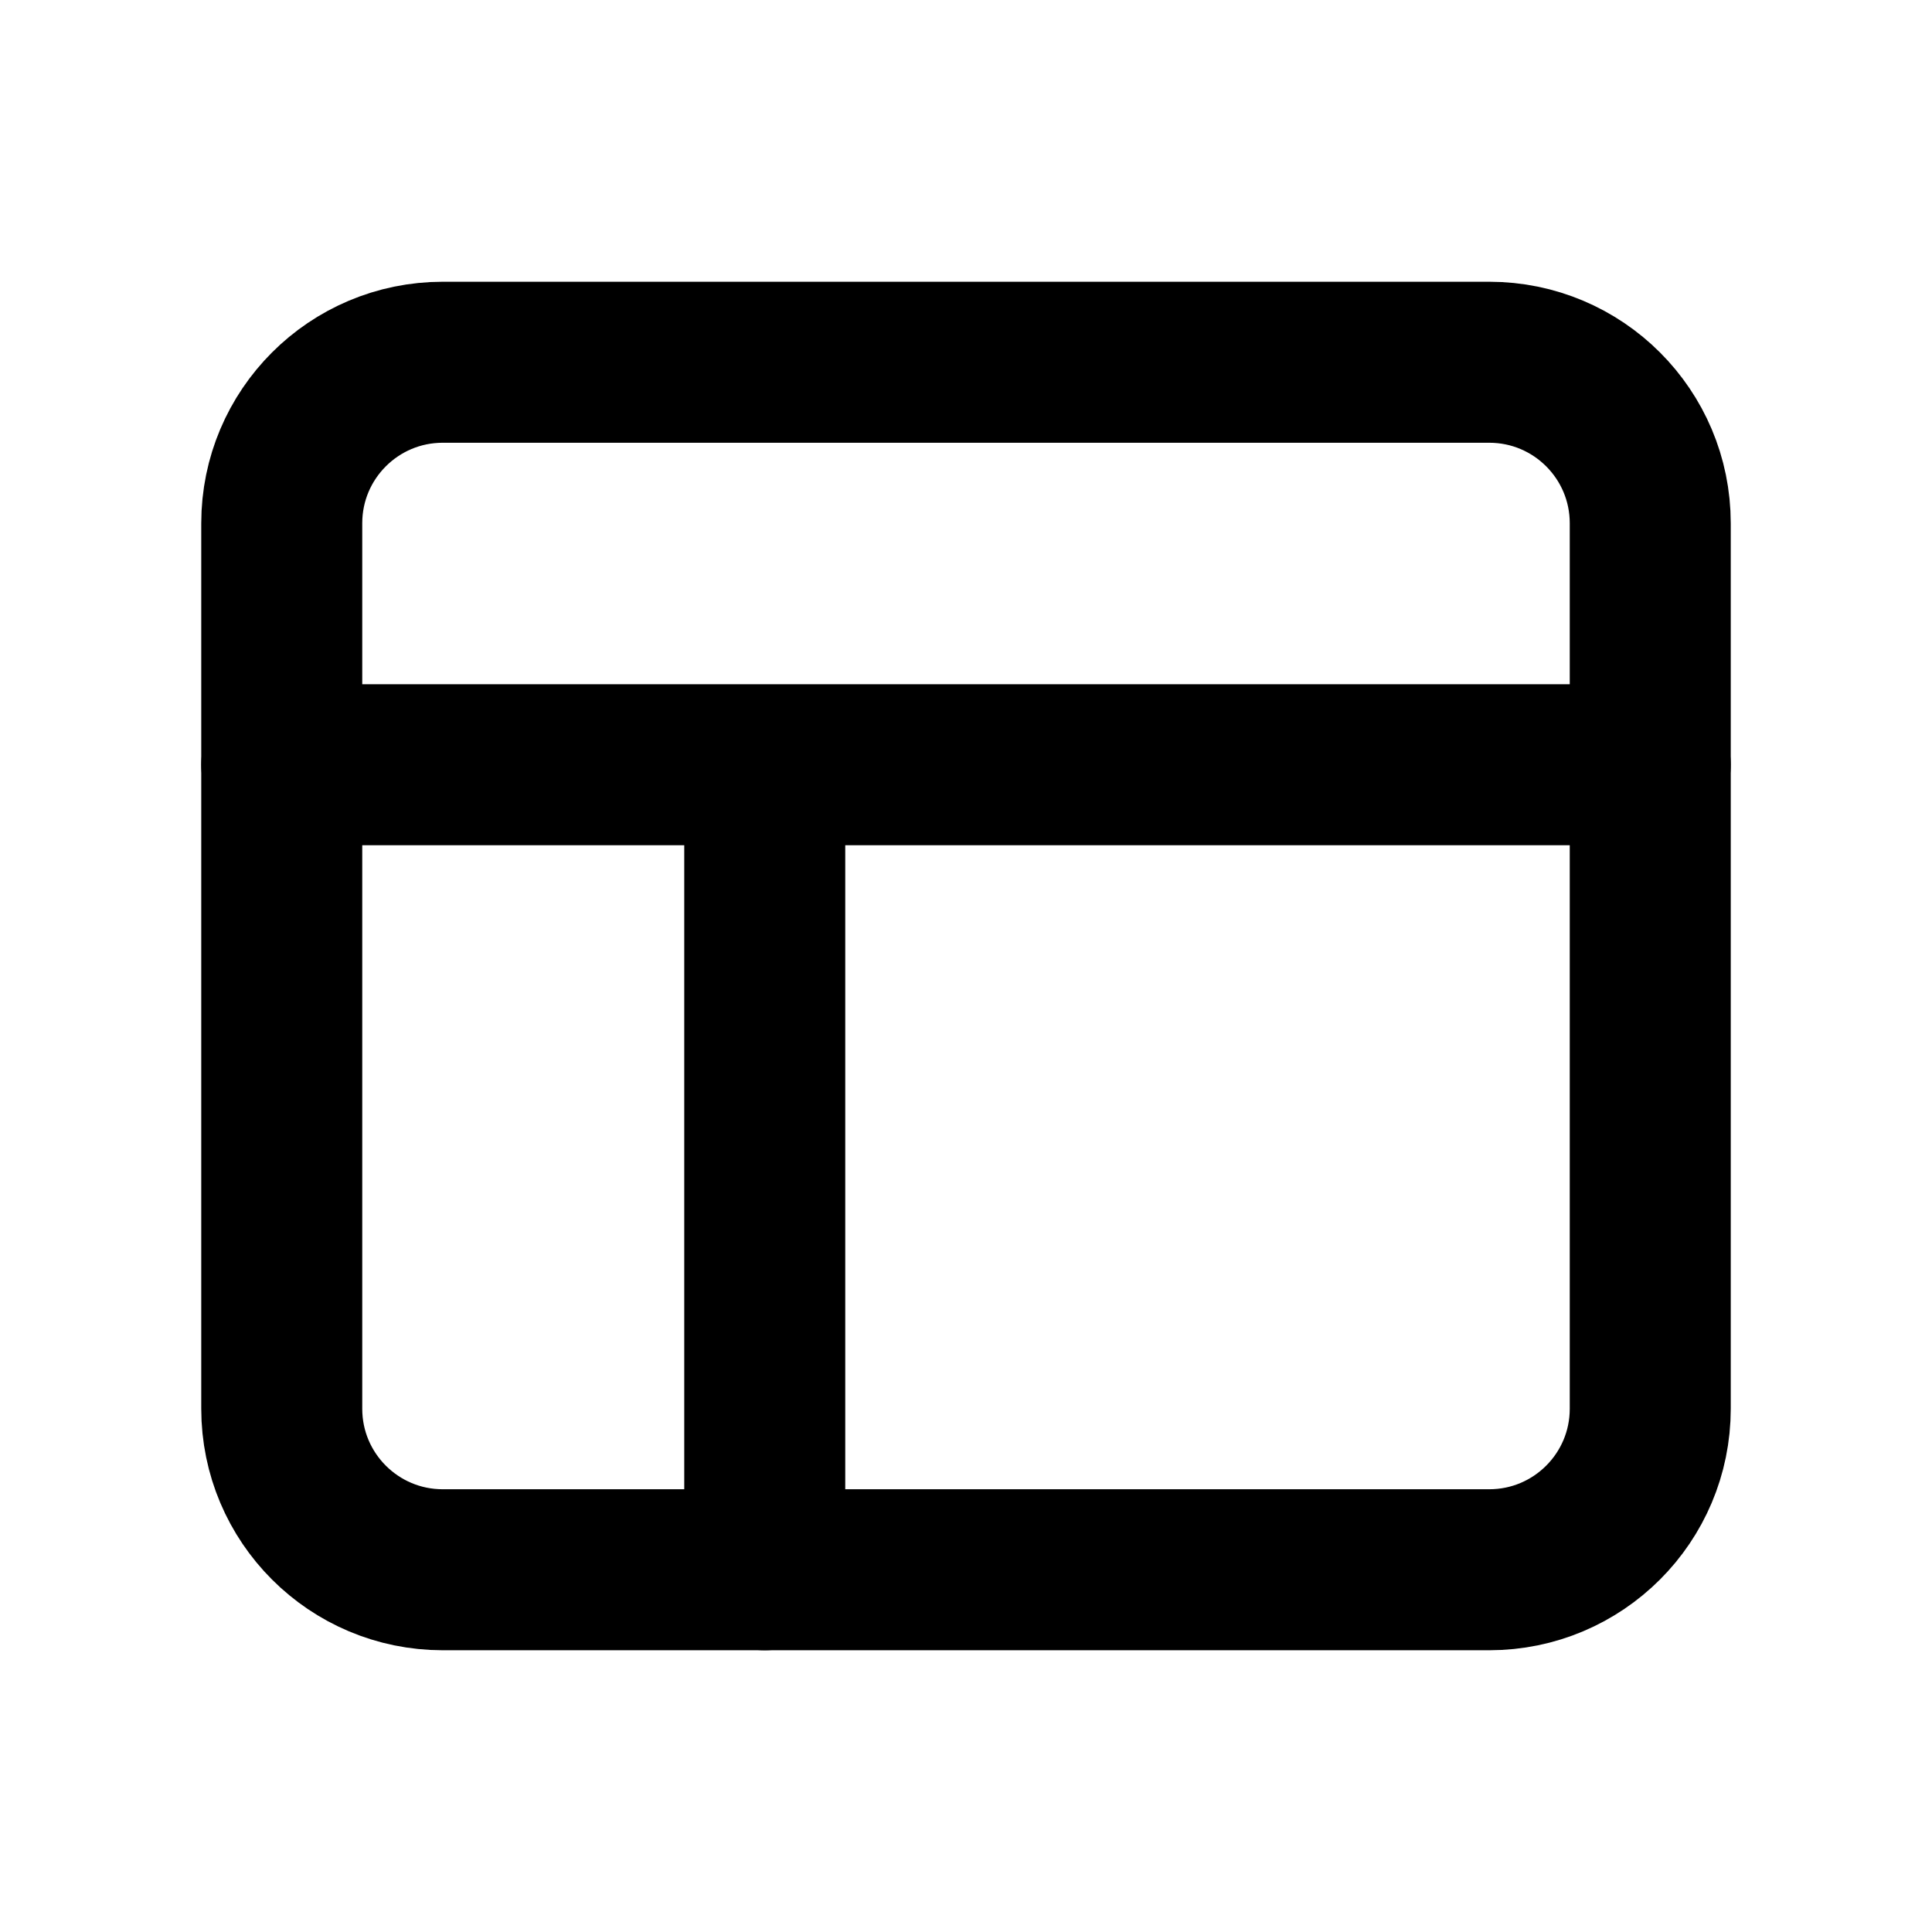
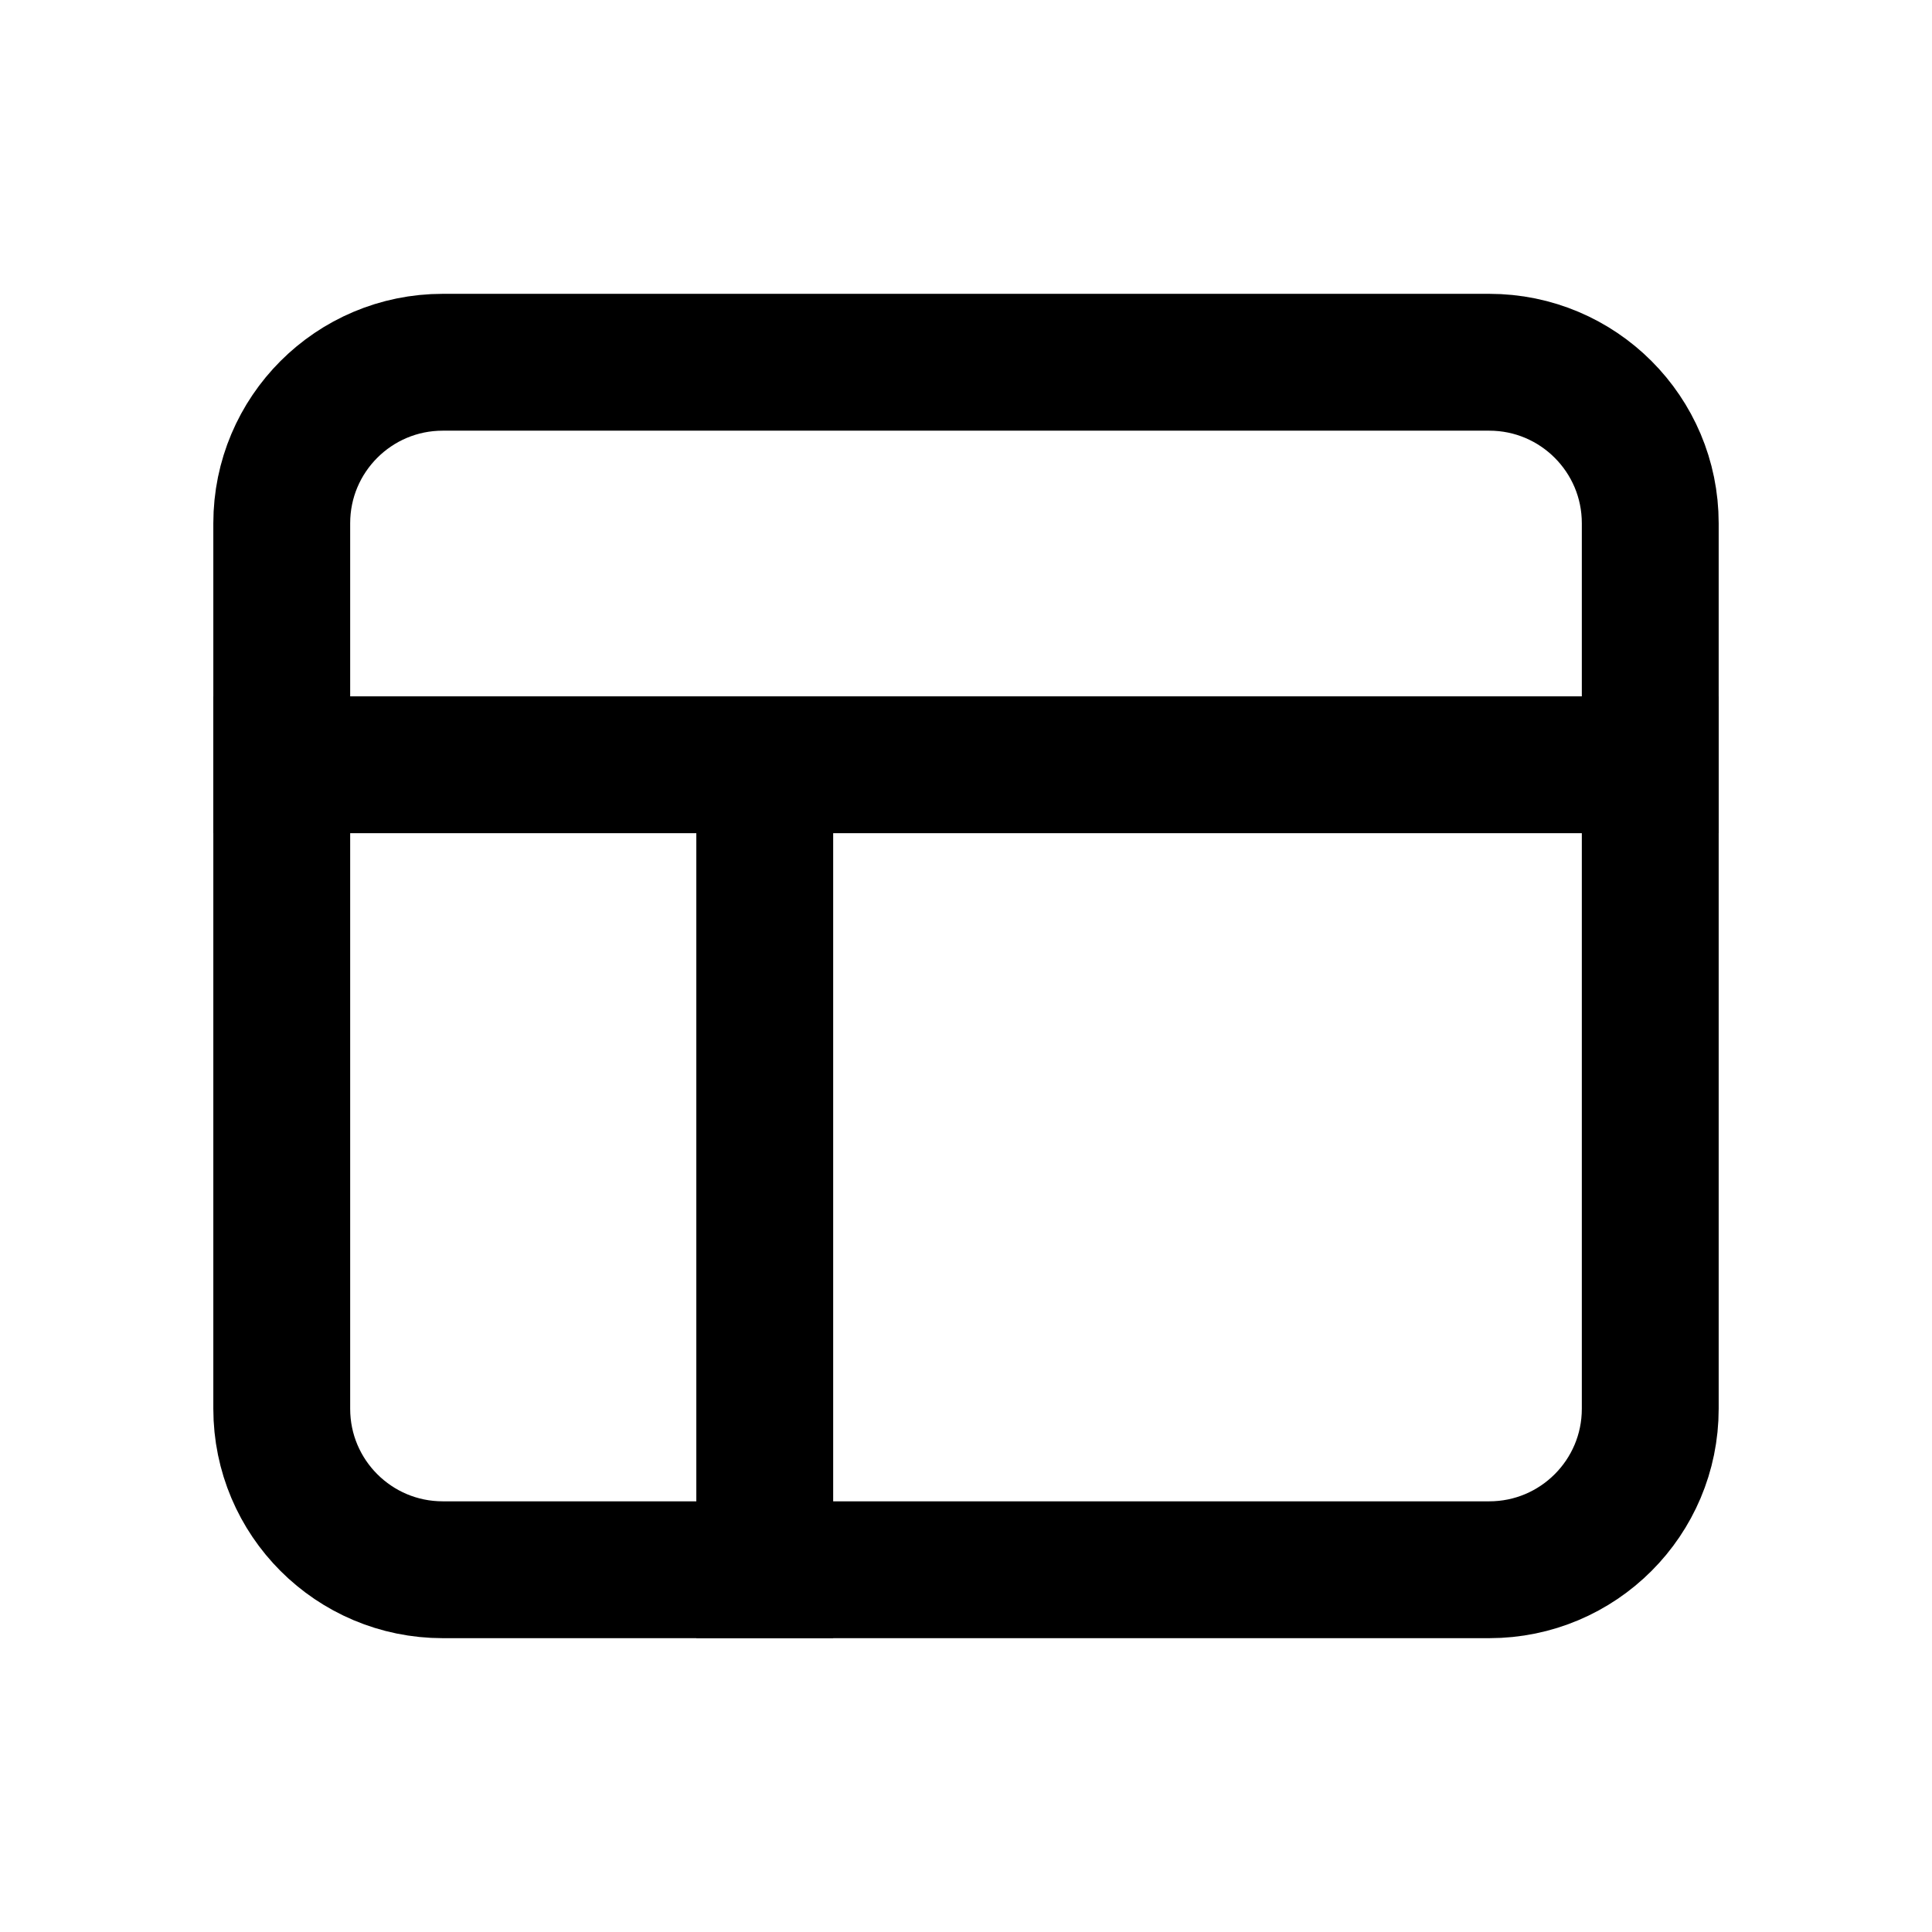
- <svg xmlns="http://www.w3.org/2000/svg" viewBox="0 0 24 24" fill="none" stroke="currentColor" stroke-width="2" stroke-linecap="round" stroke-linejoin="round">
+ <svg xmlns="http://www.w3.org/2000/svg" viewBox="0 0 24 24" fill="none" stroke="currentColor" stroke-width="1.7" stroke-linecap="square" stroke-linejoin="bevel">
  <rect x="3.5" y="4.5" width="17" height="15" rx="2" />
  <path d="M3.5 9.5h17M9.5 9.5v10" />
</svg>
